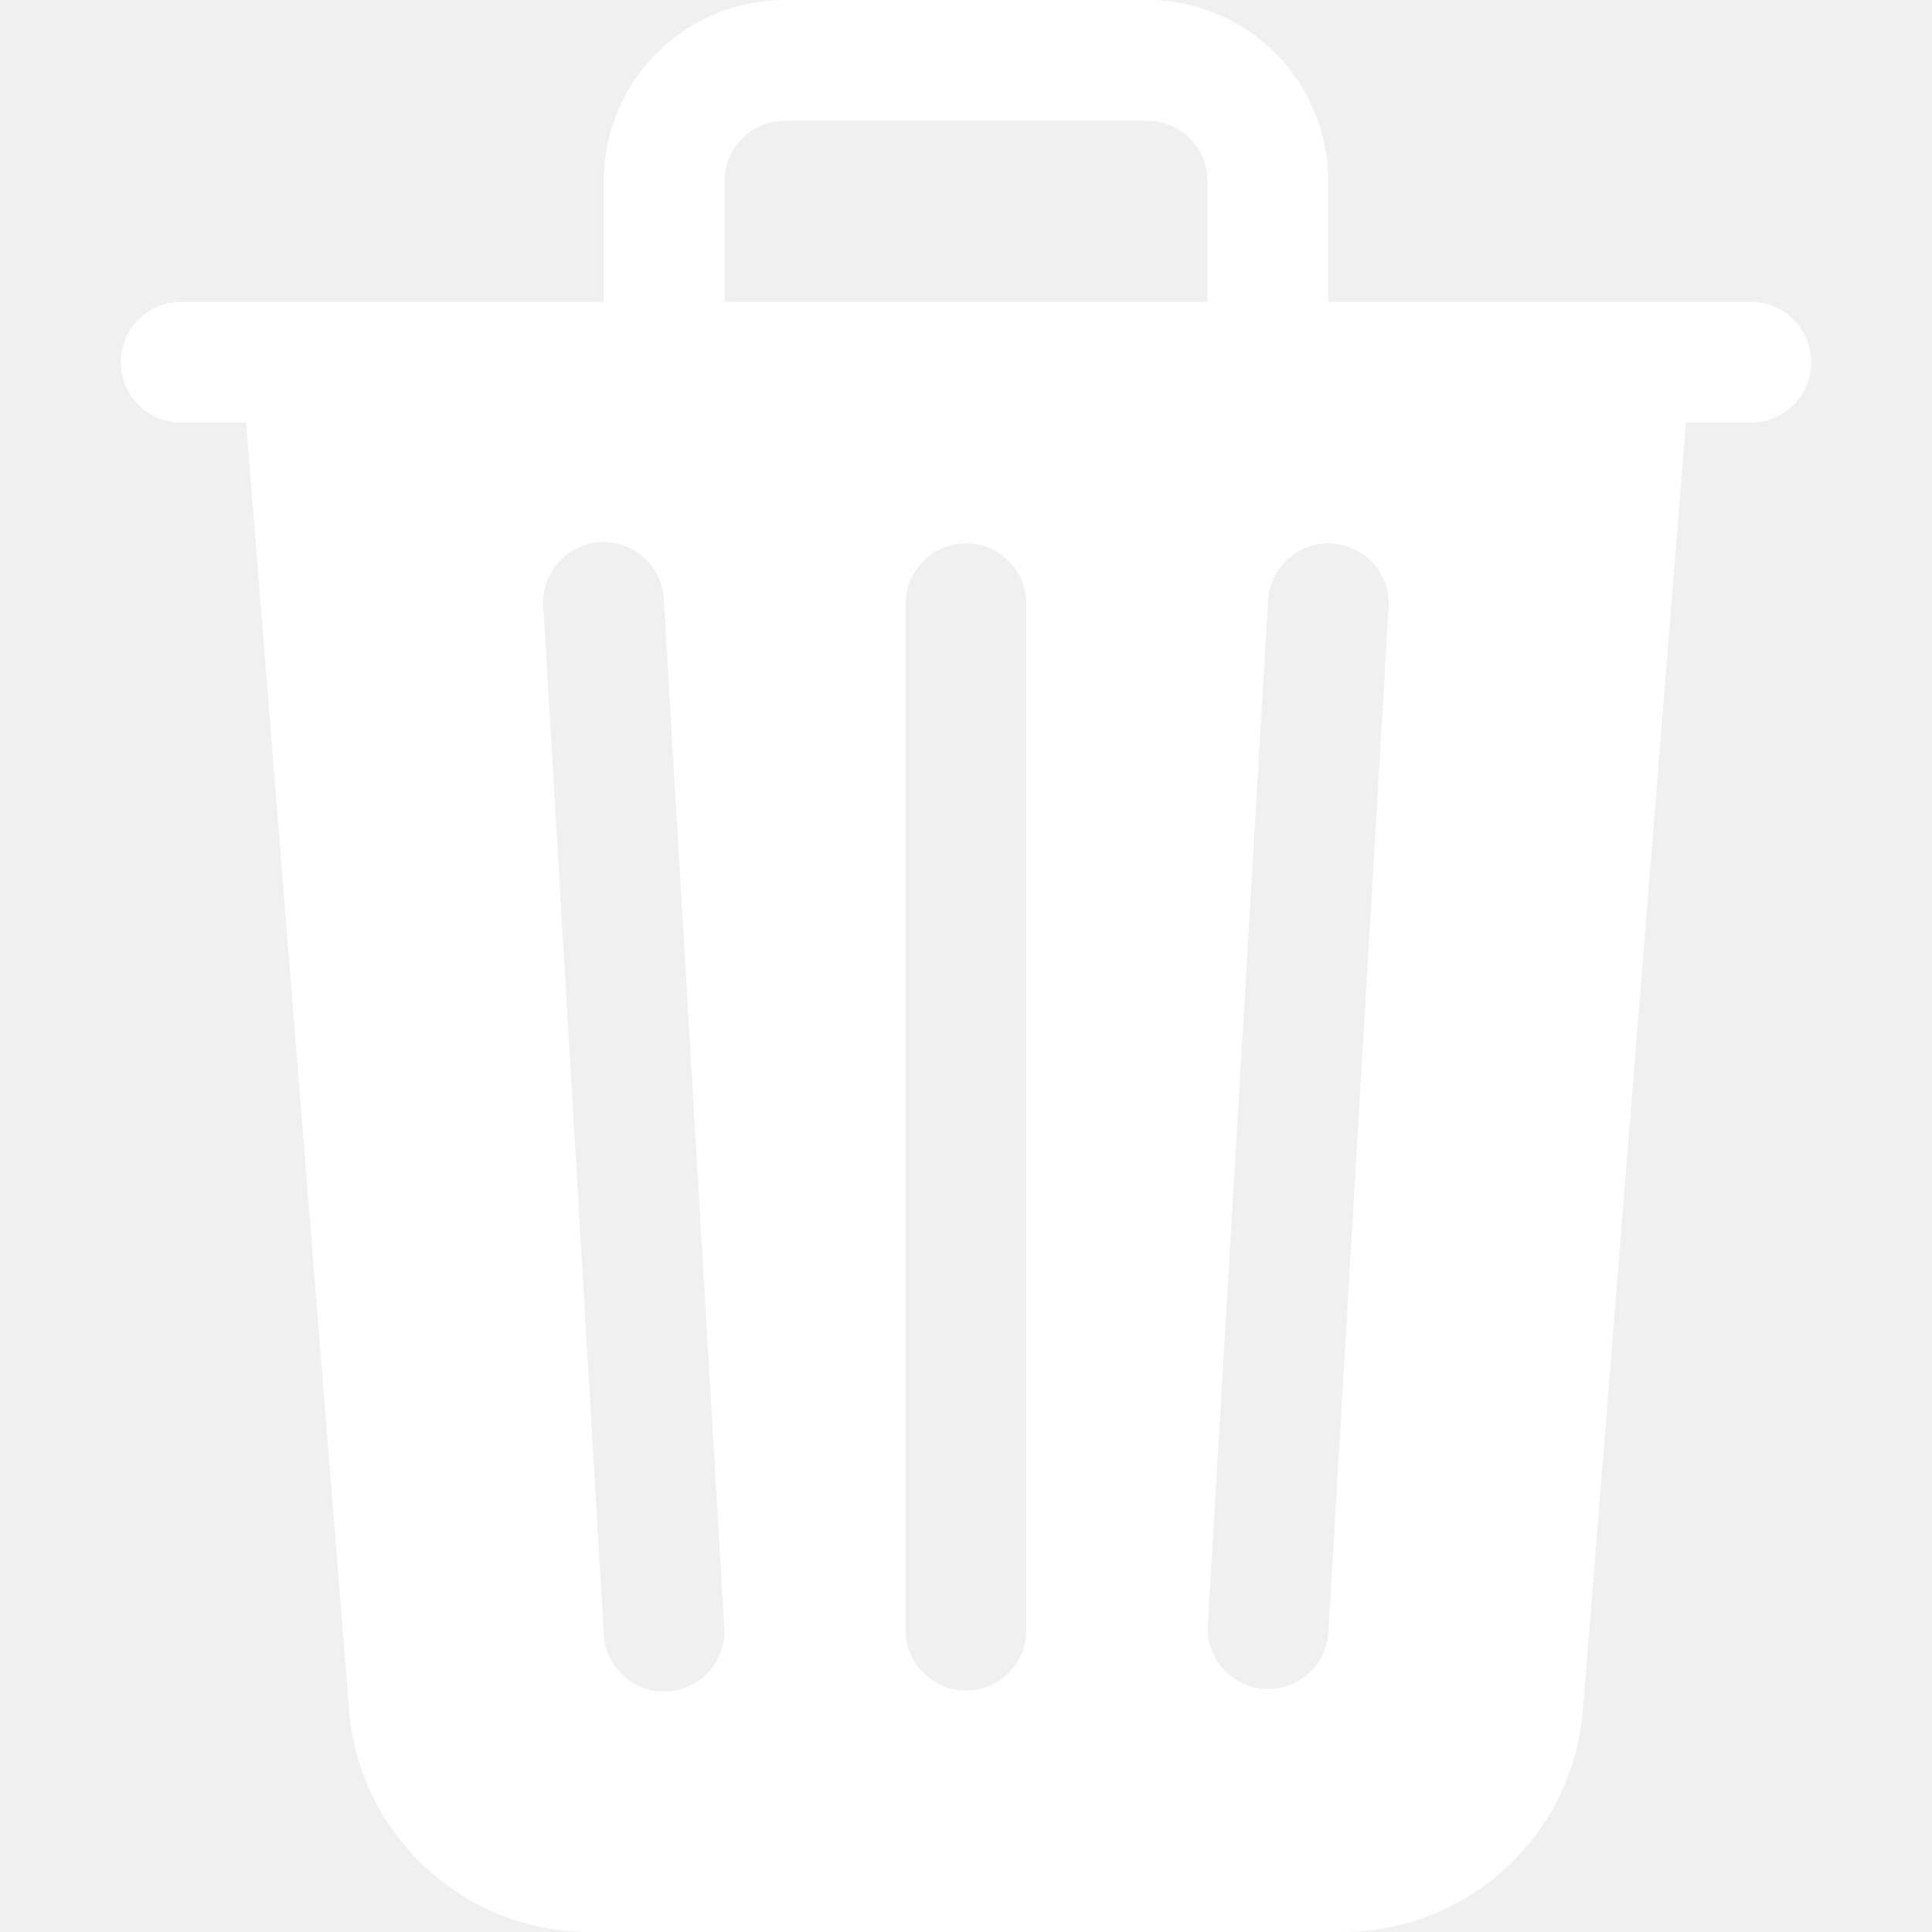
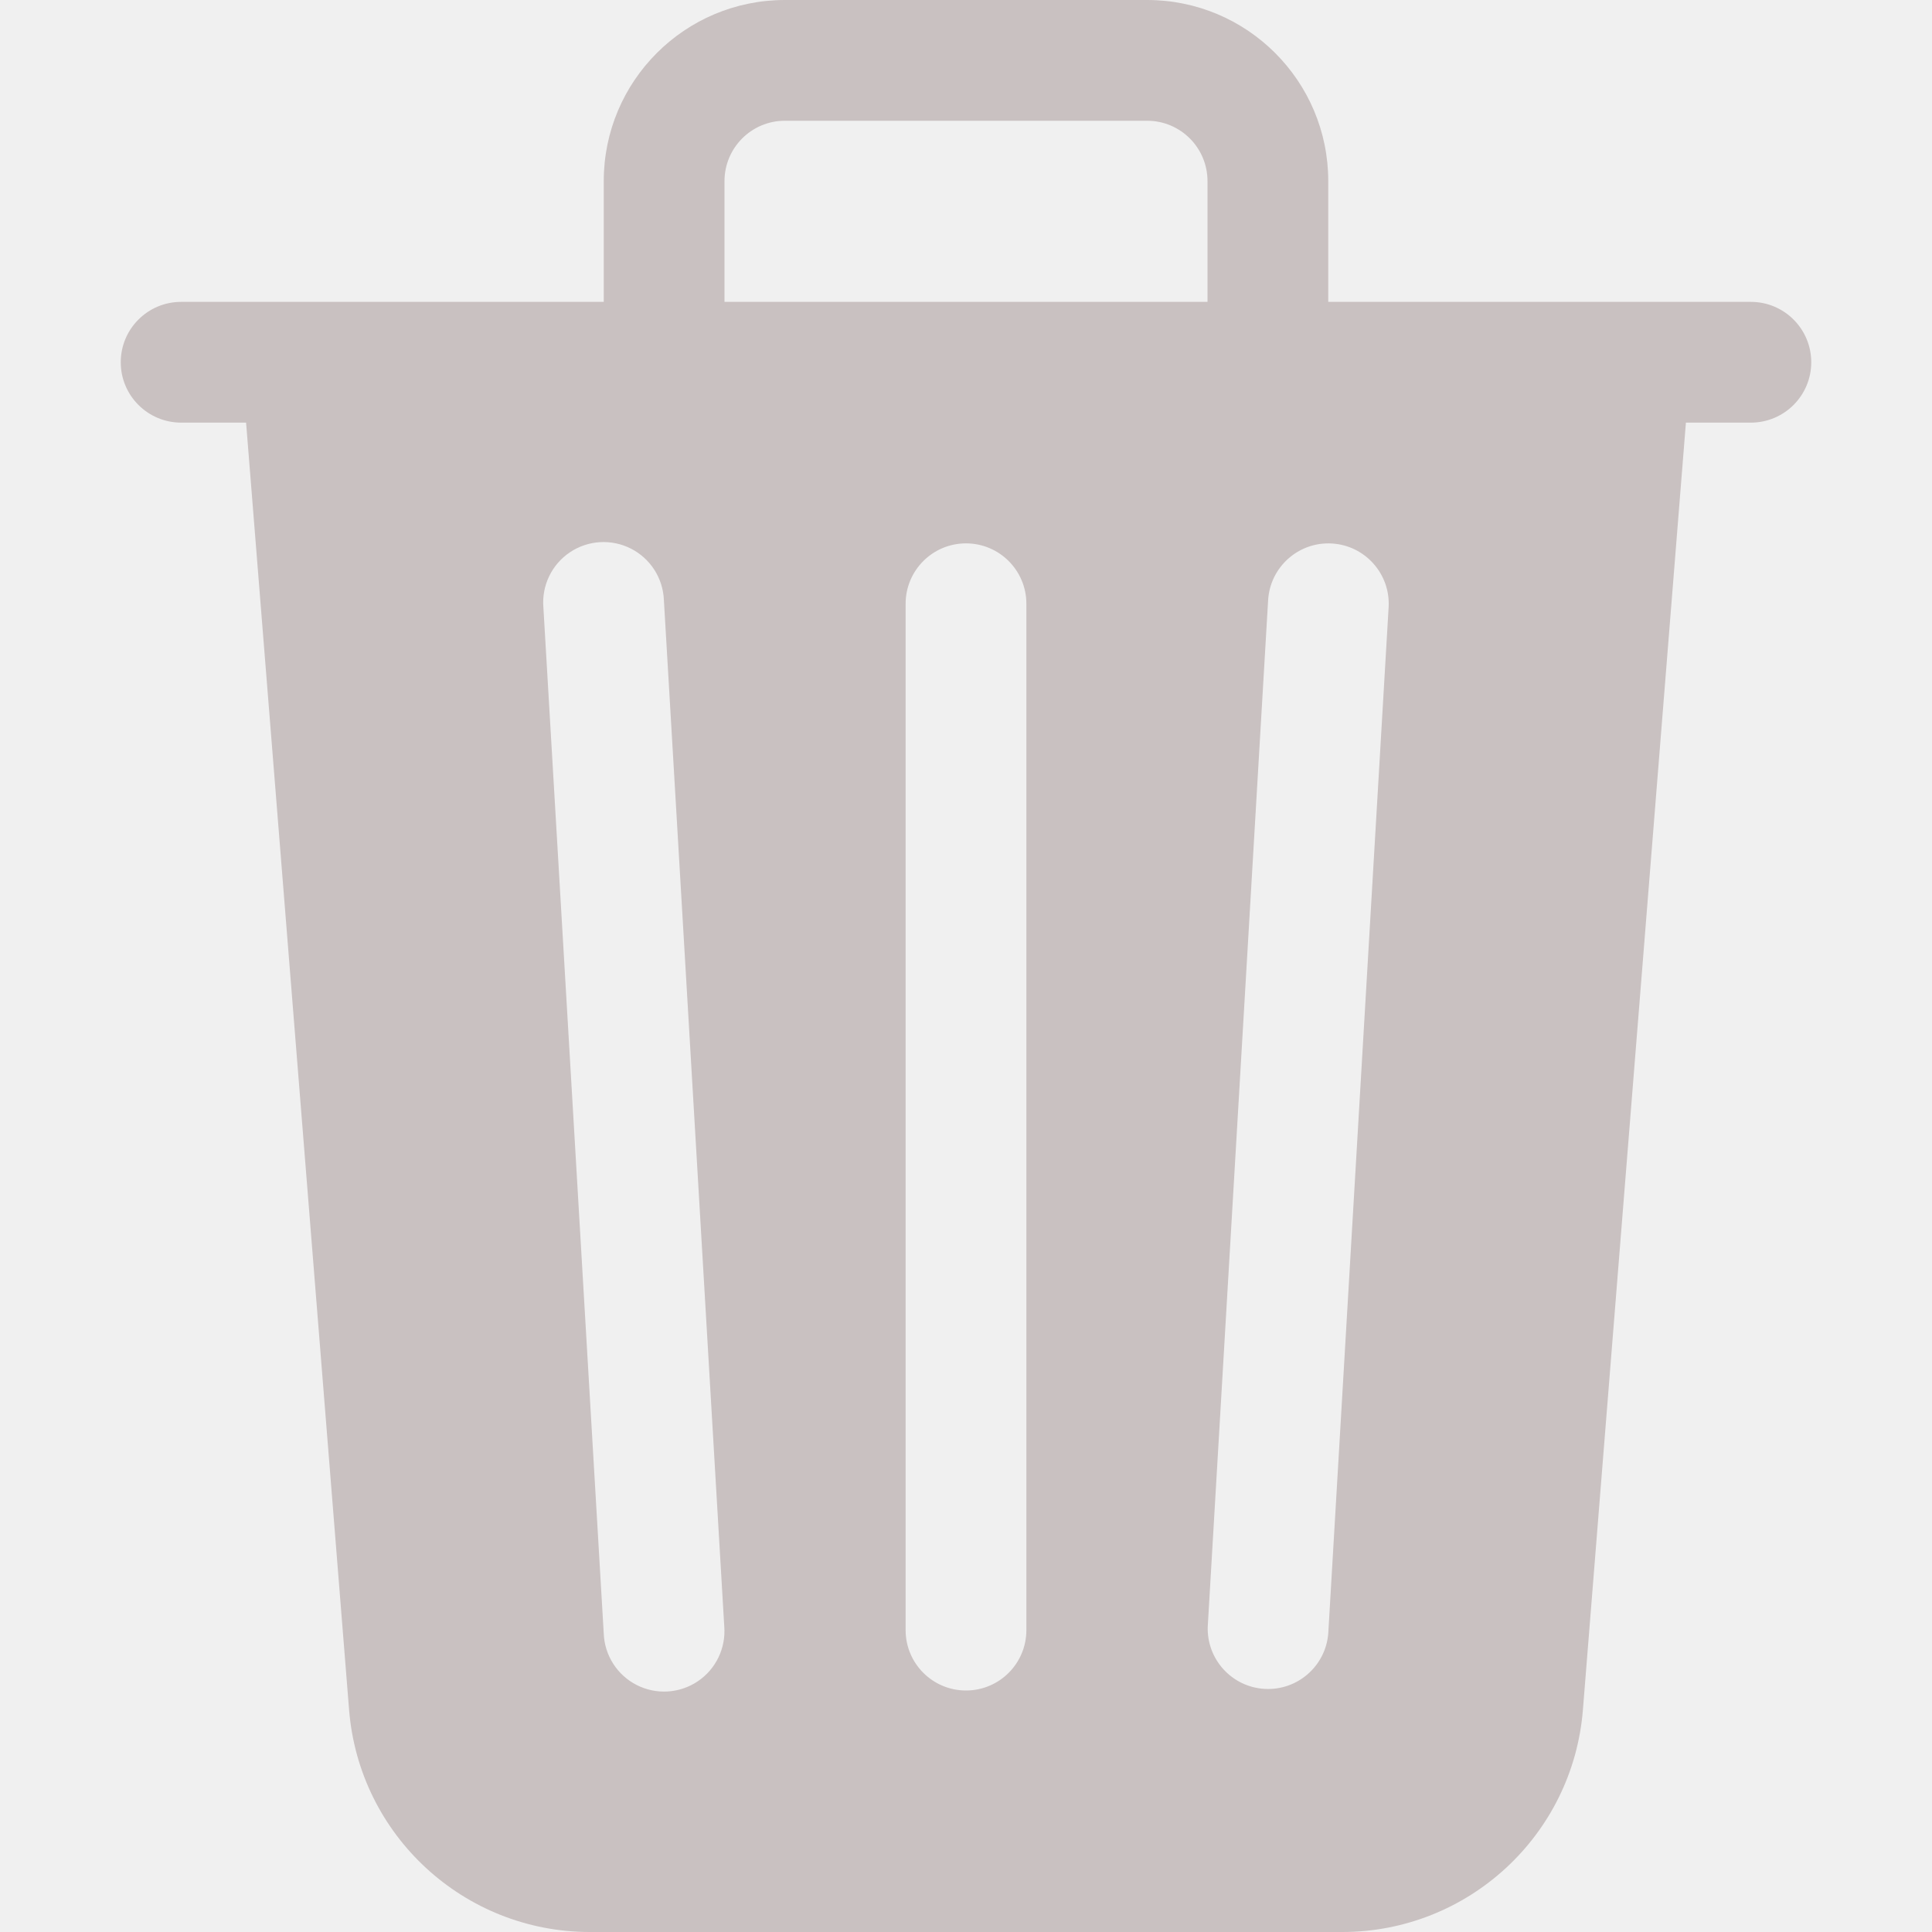
- <svg xmlns="http://www.w3.org/2000/svg" width="16" height="16" fill="white" class="bi bi-trash3-fill" viewBox="0 0 16 16">
+ <svg xmlns="http://www.w3.org/2000/svg" width="16" height="16" fill="rgb(201, 193, 193)" class="bi bi-trash3-fill" viewBox="0 0 16 16">
  <path d="M11 1.5v1h3.5a.5.5 0 0 1 0 1h-.538l-.853 10.66A2 2 0 0 1 11.115 16h-6.23a2 2 0 0 1-1.994-1.84L2.038 3.5H1.5a.5.5 0 0 1 0-1H5v-1A1.5 1.5 0 0 1 6.5 0h3A1.5 1.5 0 0 1 11 1.5m-5 0v1h4v-1a.5.5 0 0 0-.5-.5h-3a.5.5 0 0 0-.5.5M4.5 5.029l.5 8.5a.5.5 0 1 0 .998-.06l-.5-8.5a.5.5 0 1 0-.998.06Zm6.53-.528a.5.5 0 0 0-.528.47l-.5 8.5a.5.5 0 0 0 .998.058l.5-8.5a.5.5 0 0 0-.47-.528ZM8 4.5a.5.5 0 0 0-.5.5v8.5a.5.5 0 0 0 1 0V5a.5.5 0 0 0-.5-.5" />
</svg>
